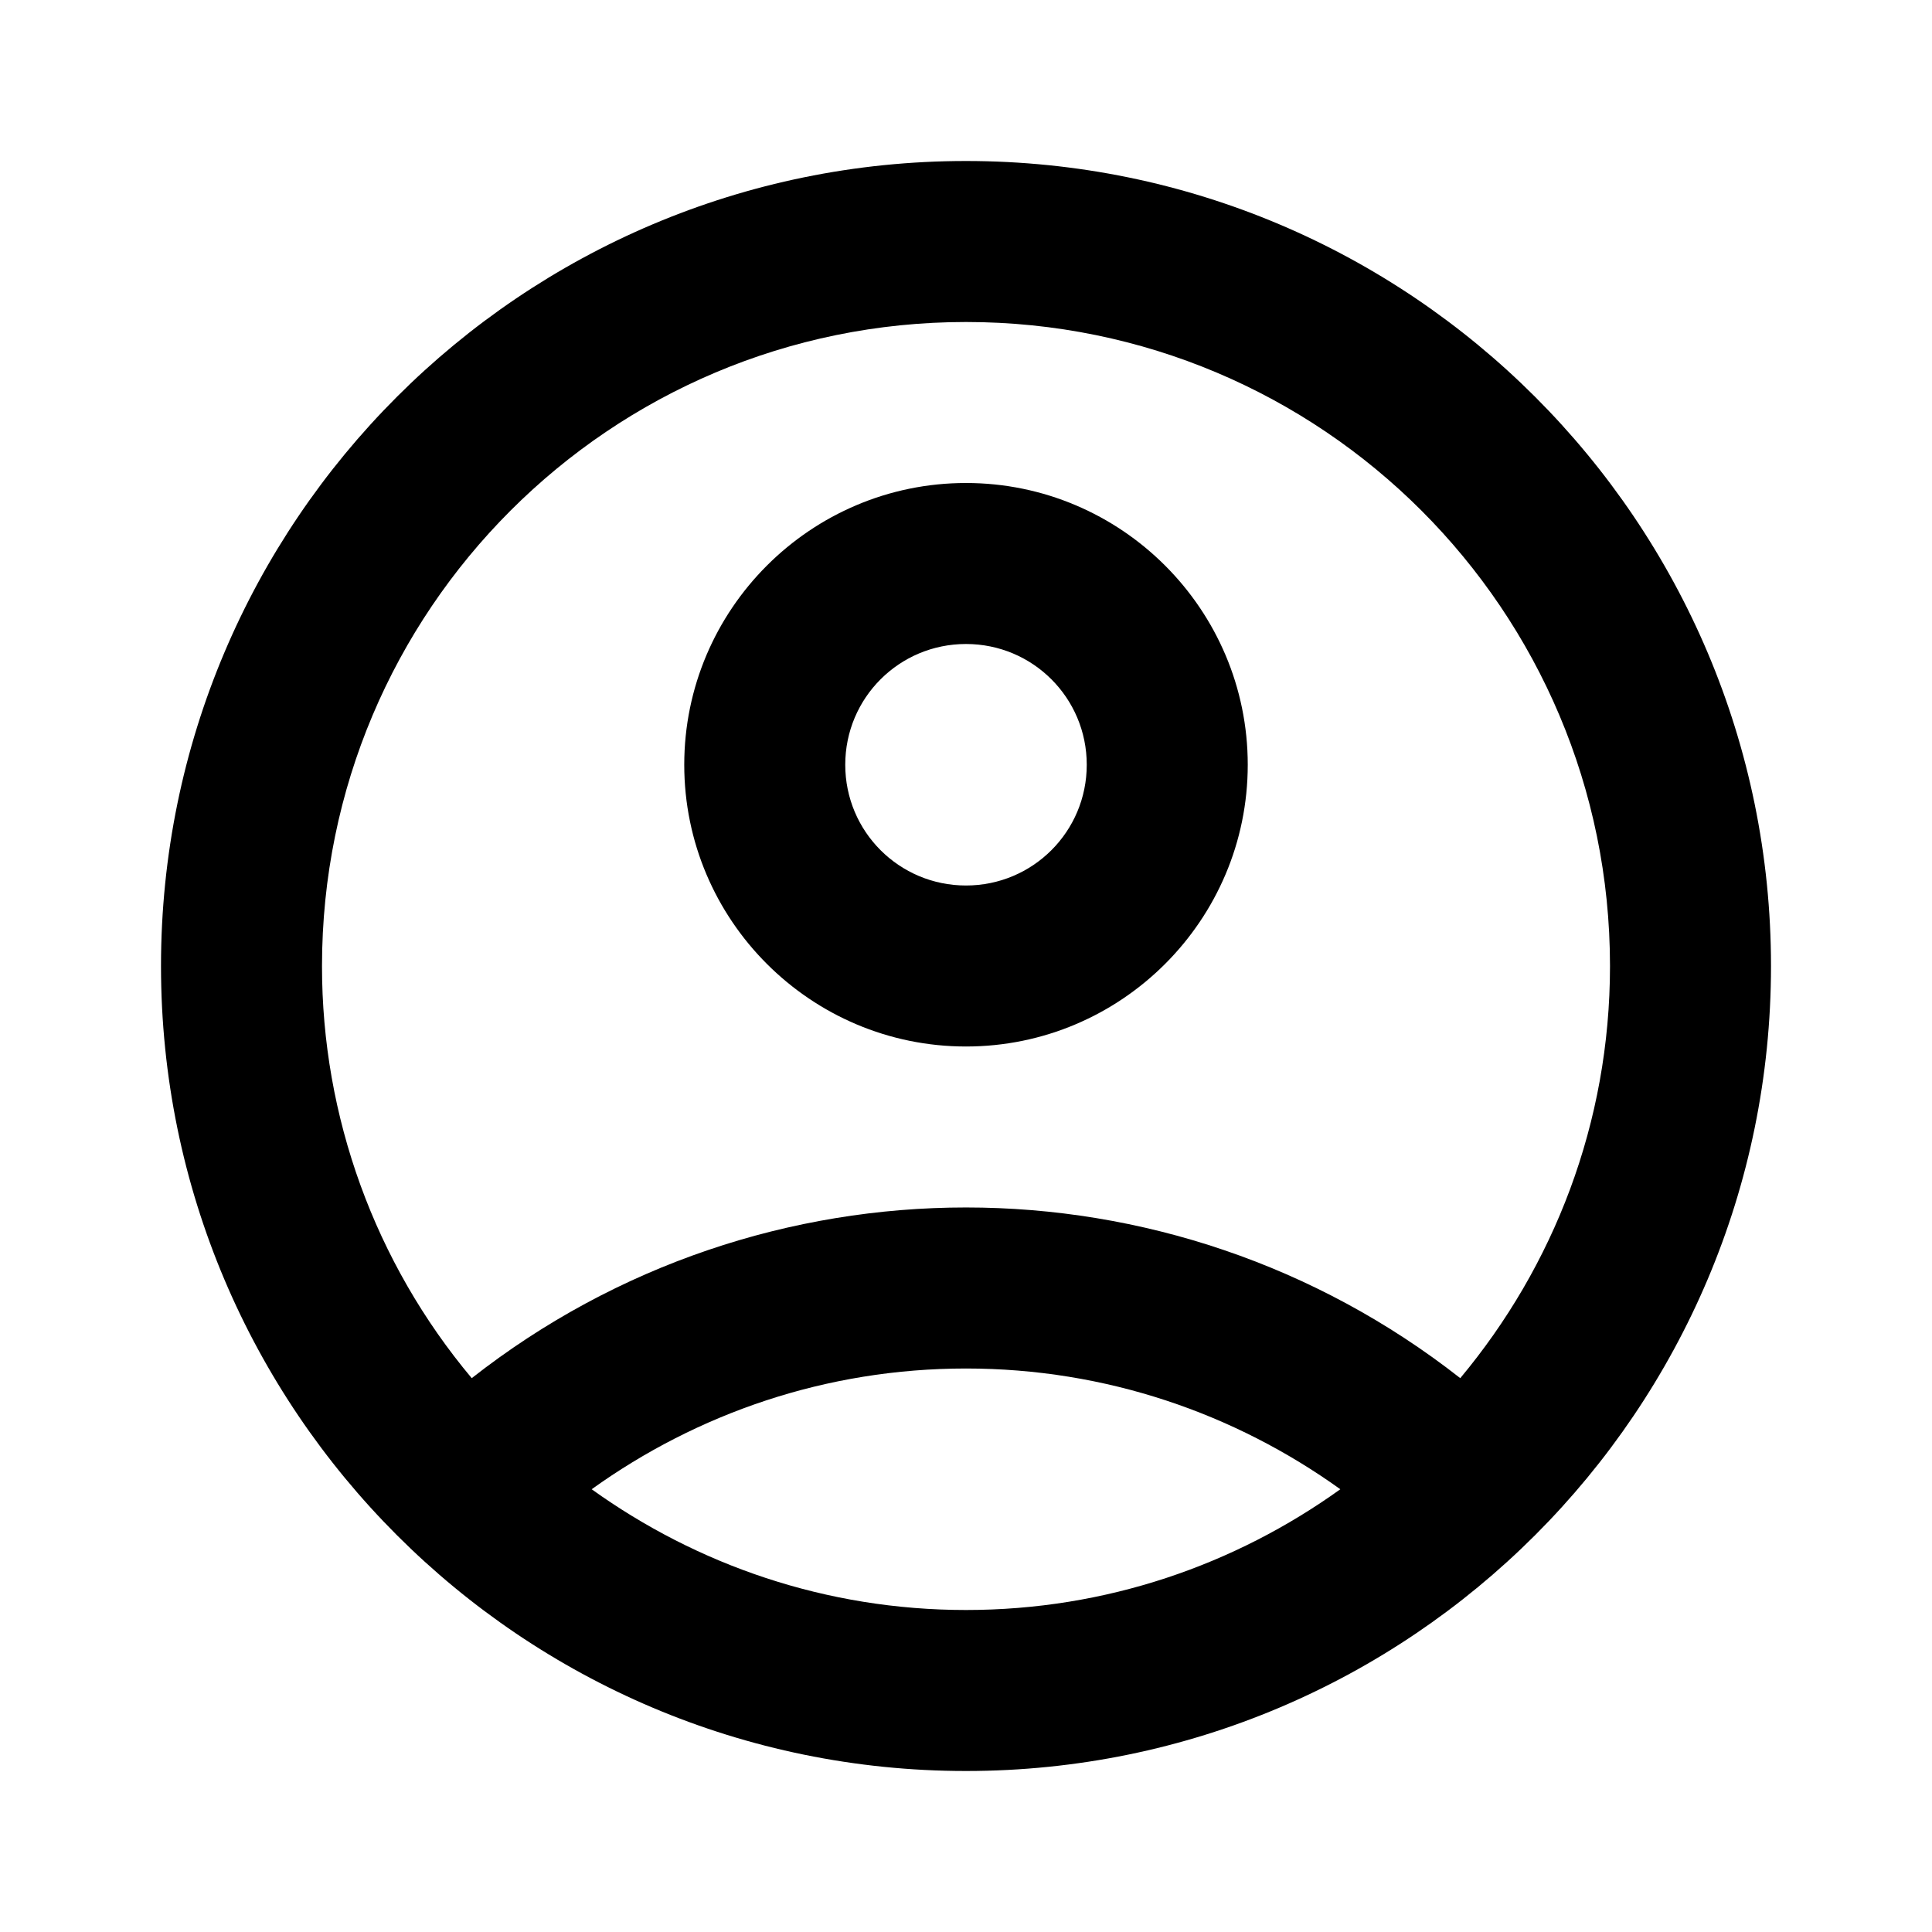
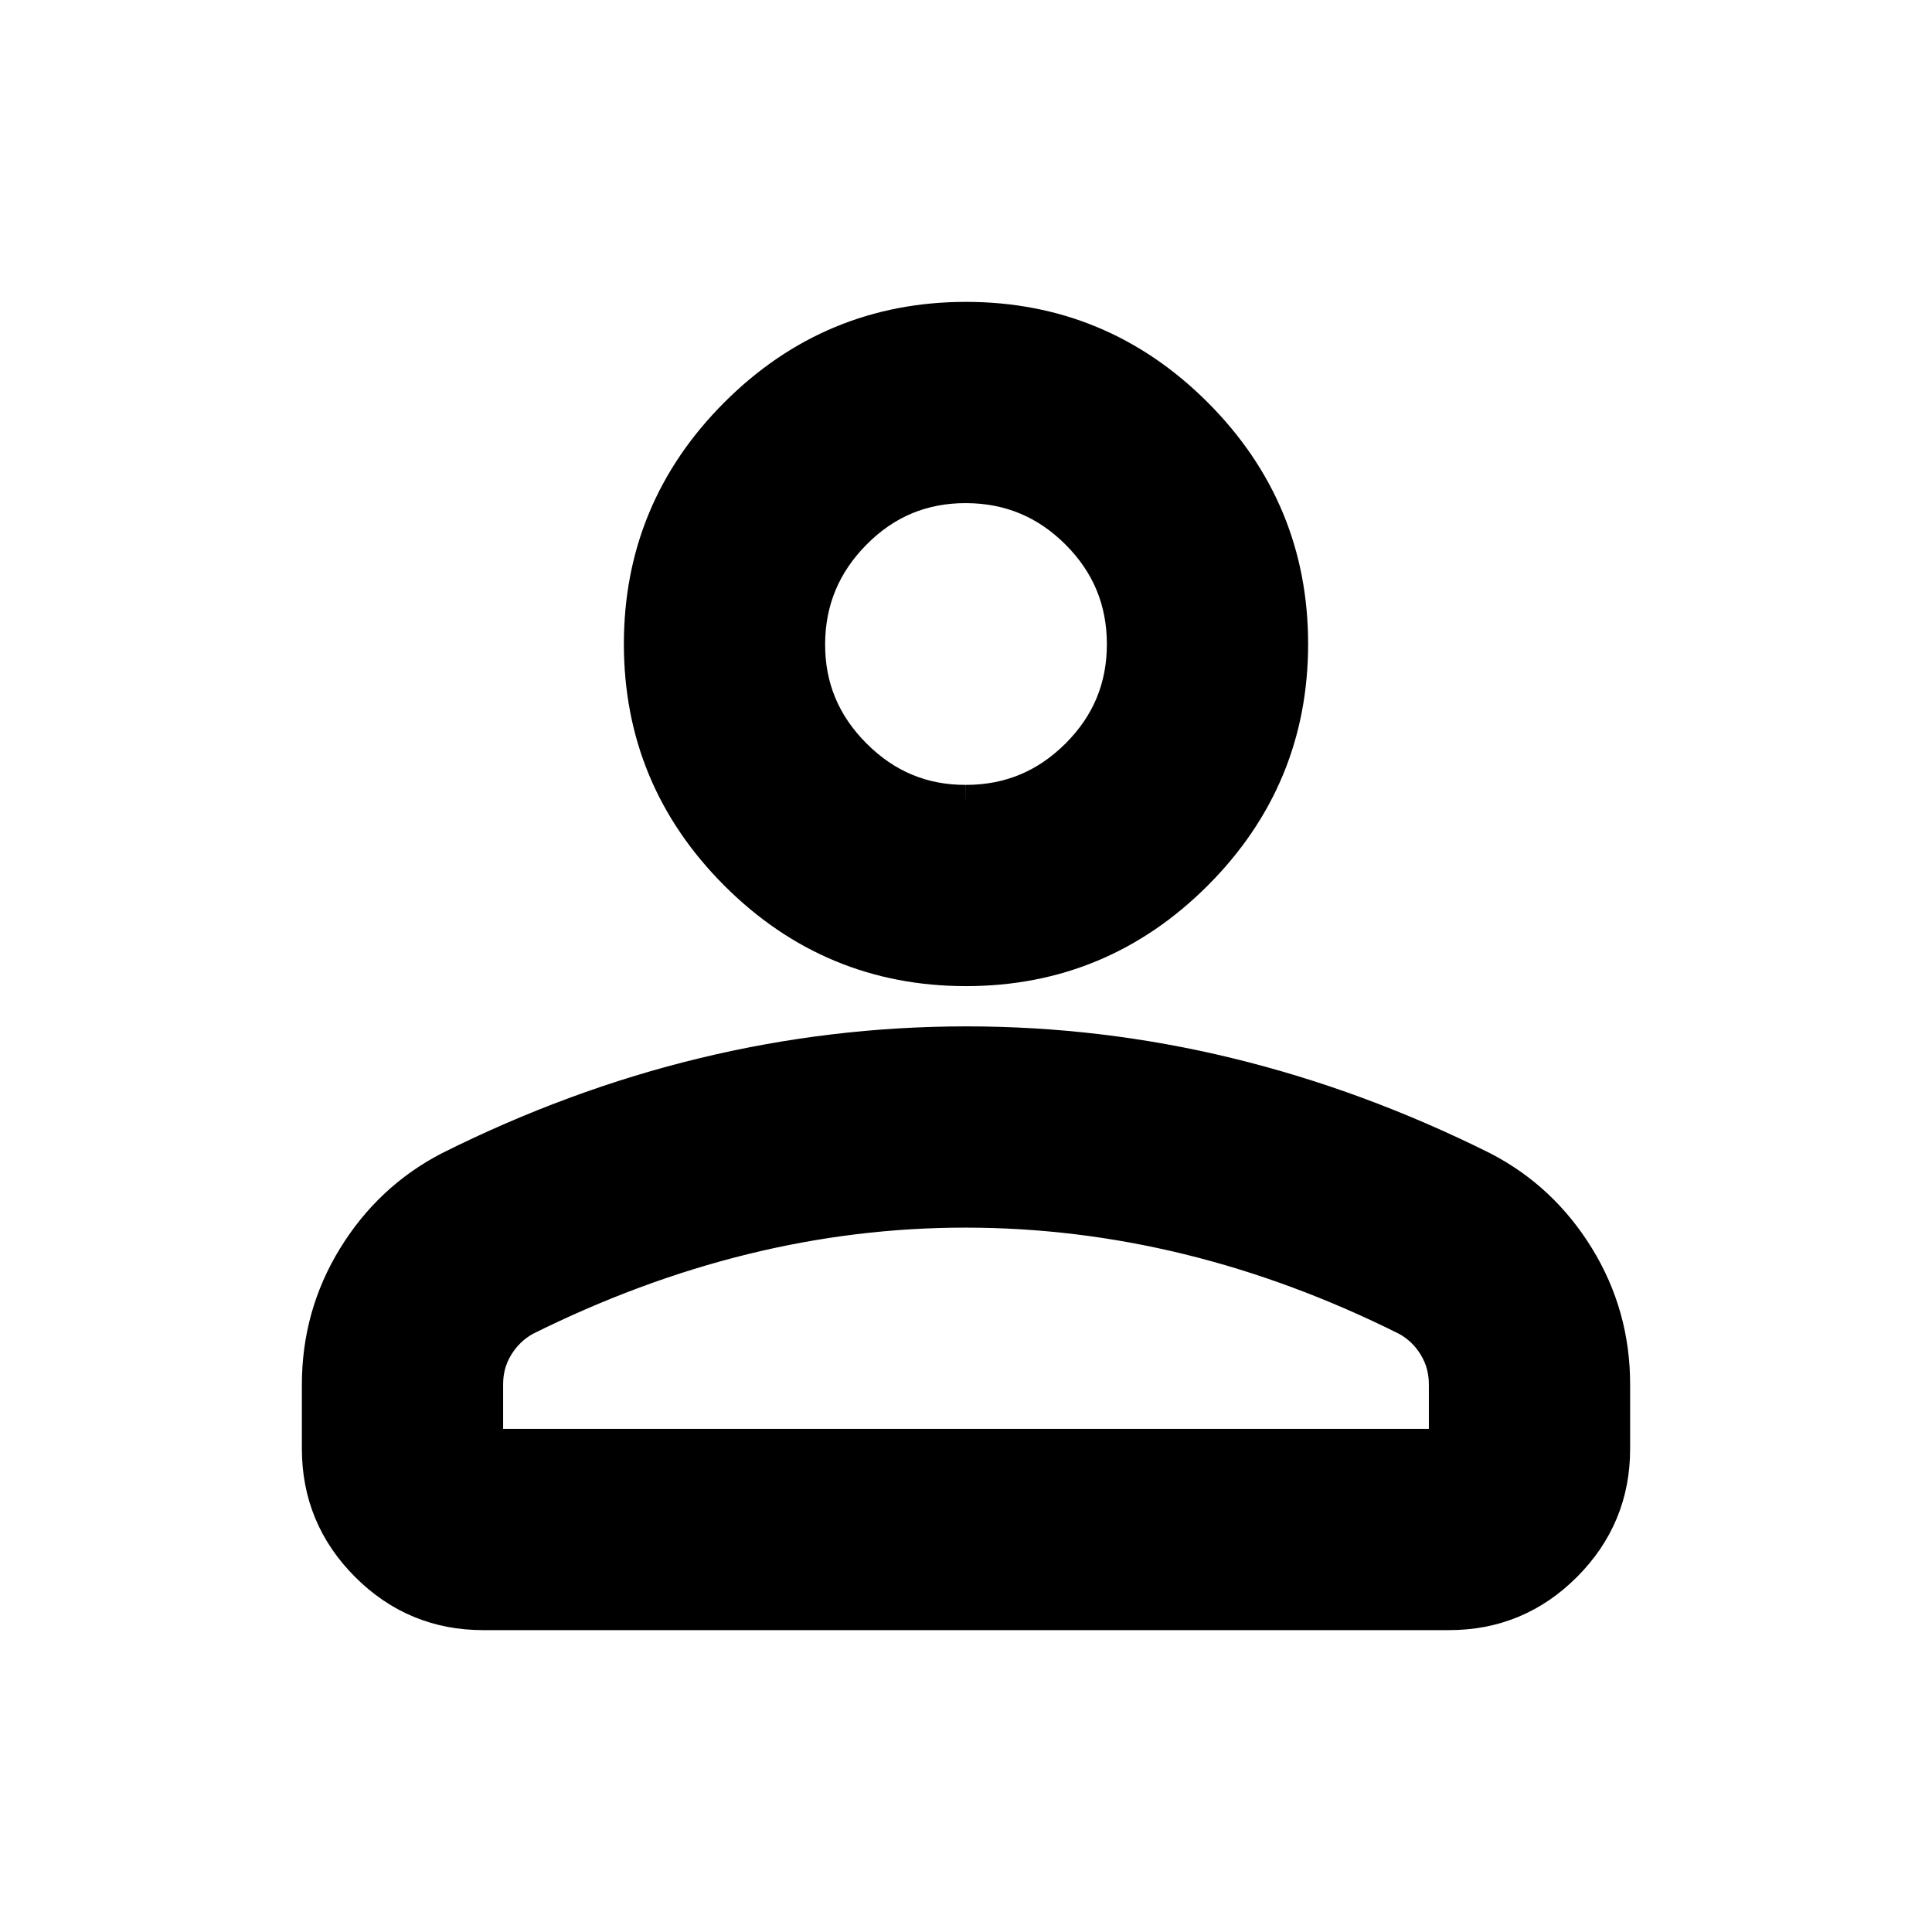
<svg xmlns="http://www.w3.org/2000/svg" width="24" height="24" viewBox="0 0 24 24">
-   <path fill="#000" d="M12 2C6.48 2 2 6.48 2 12s4.48 10 10 10s10-4.48 10-10S17.52 2 12 2M7.35 18.5C8.66 17.56 10.26 17 12 17s3.34.56 4.65 1.5c-1.31.94-2.91 1.5-4.65 1.5s-3.34-.56-4.65-1.5m10.79-1.38a9.95 9.95 0 0 0-12.28 0A7.96 7.96 0 0 1 4 12c0-4.42 3.58-8 8-8s8 3.58 8 8c0 1.95-.7 3.73-1.86 5.12" />
-   <path fill="#000" d="M12 6c-1.93 0-3.5 1.57-3.5 3.5S10.07 13 12 13s3.5-1.57 3.5-3.5S13.93 6 12 6m0 5c-.83 0-1.5-.67-1.5-1.5S11.17 8 12 8s1.5.67 1.5 1.5S12.83 11 12 11" />
+   <path fill="currentColor" d="M12 12q-1.65 0-2.825-1.175T8 8t1.175-2.825T12 4t2.825 1.175T16 8t-1.175 2.825T12 12m-8 6v-.8q0-.85.438-1.562T5.6 14.55q1.55-.775 3.15-1.162T12 13t3.25.388t3.15 1.162q.725.375 1.163 1.088T20 17.2v.8q0 .825-.587 1.413T18 20H6q-.825 0-1.412-.587T4 18m2 0h12v-.8q0-.275-.137-.5t-.363-.35q-1.35-.675-2.725-1.012T12 15t-2.775.338T6.5 16.35q-.225.125-.363.35T6 17.2zm6-8q.825 0 1.413-.587T14 8t-.587-1.412T12 6t-1.412.588T10 8t.588 1.413T12 10m0 8" stroke-width="0.5" stroke="currentColor" />
</svg>
